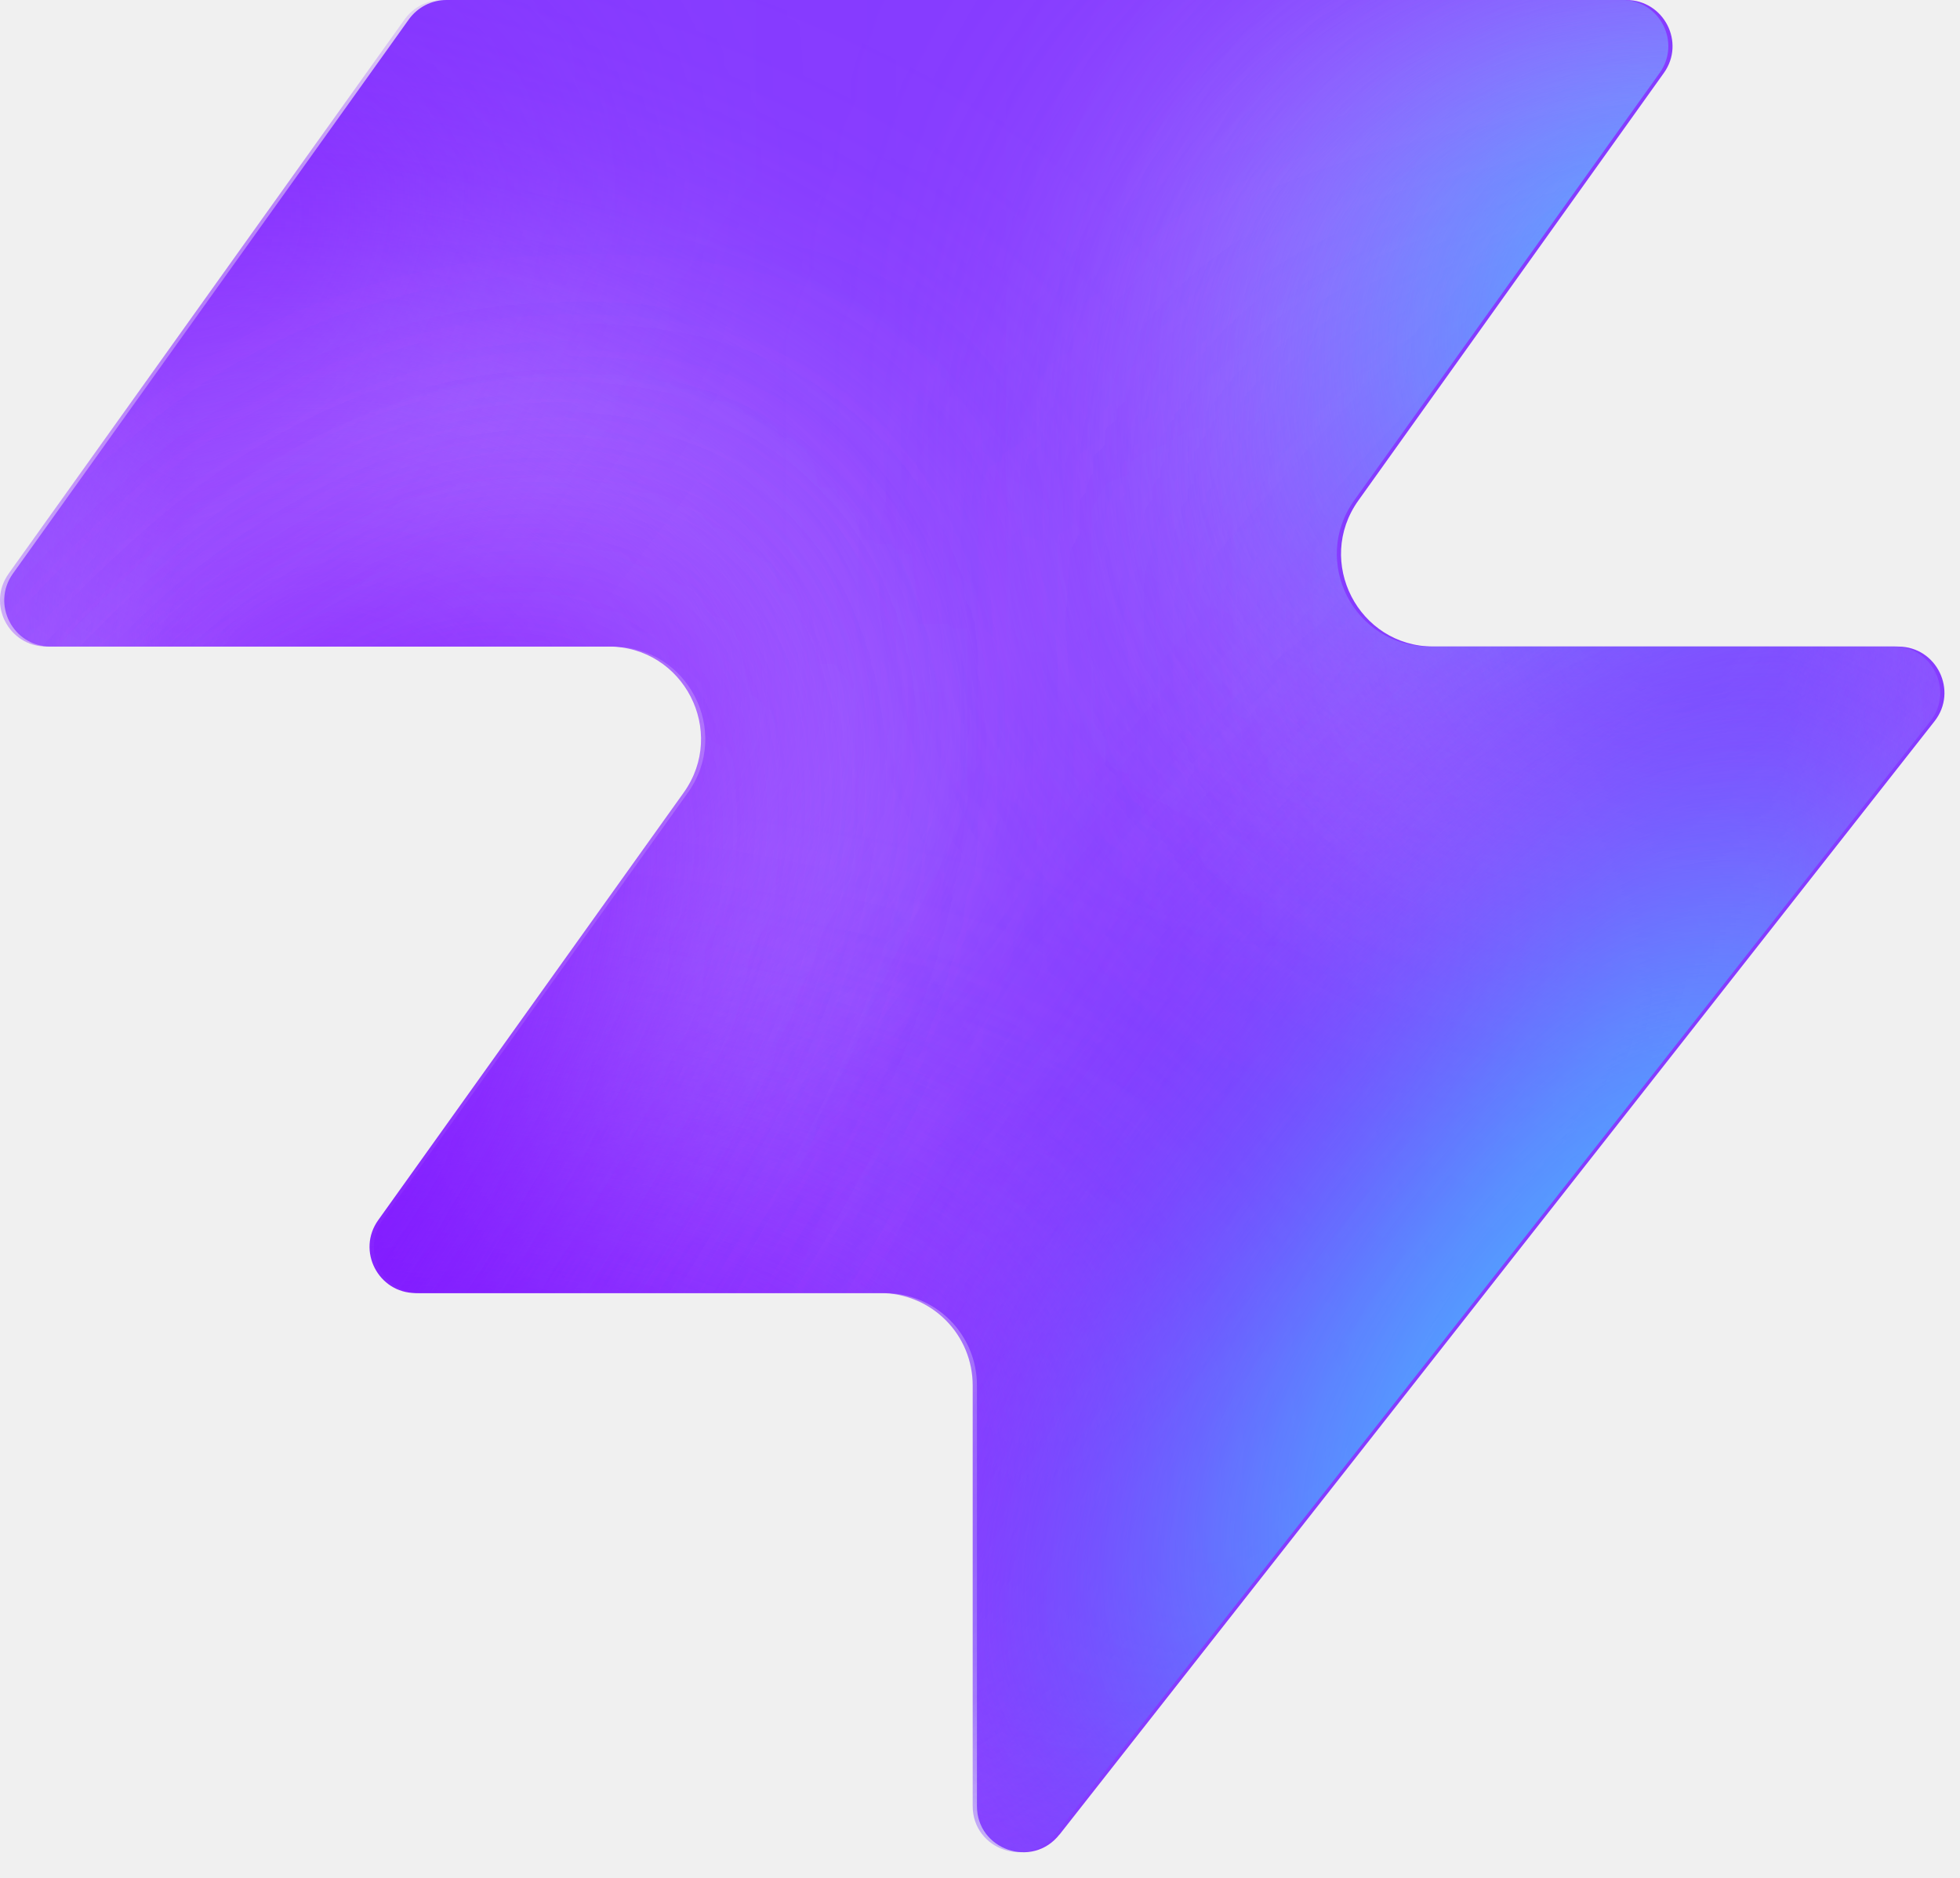
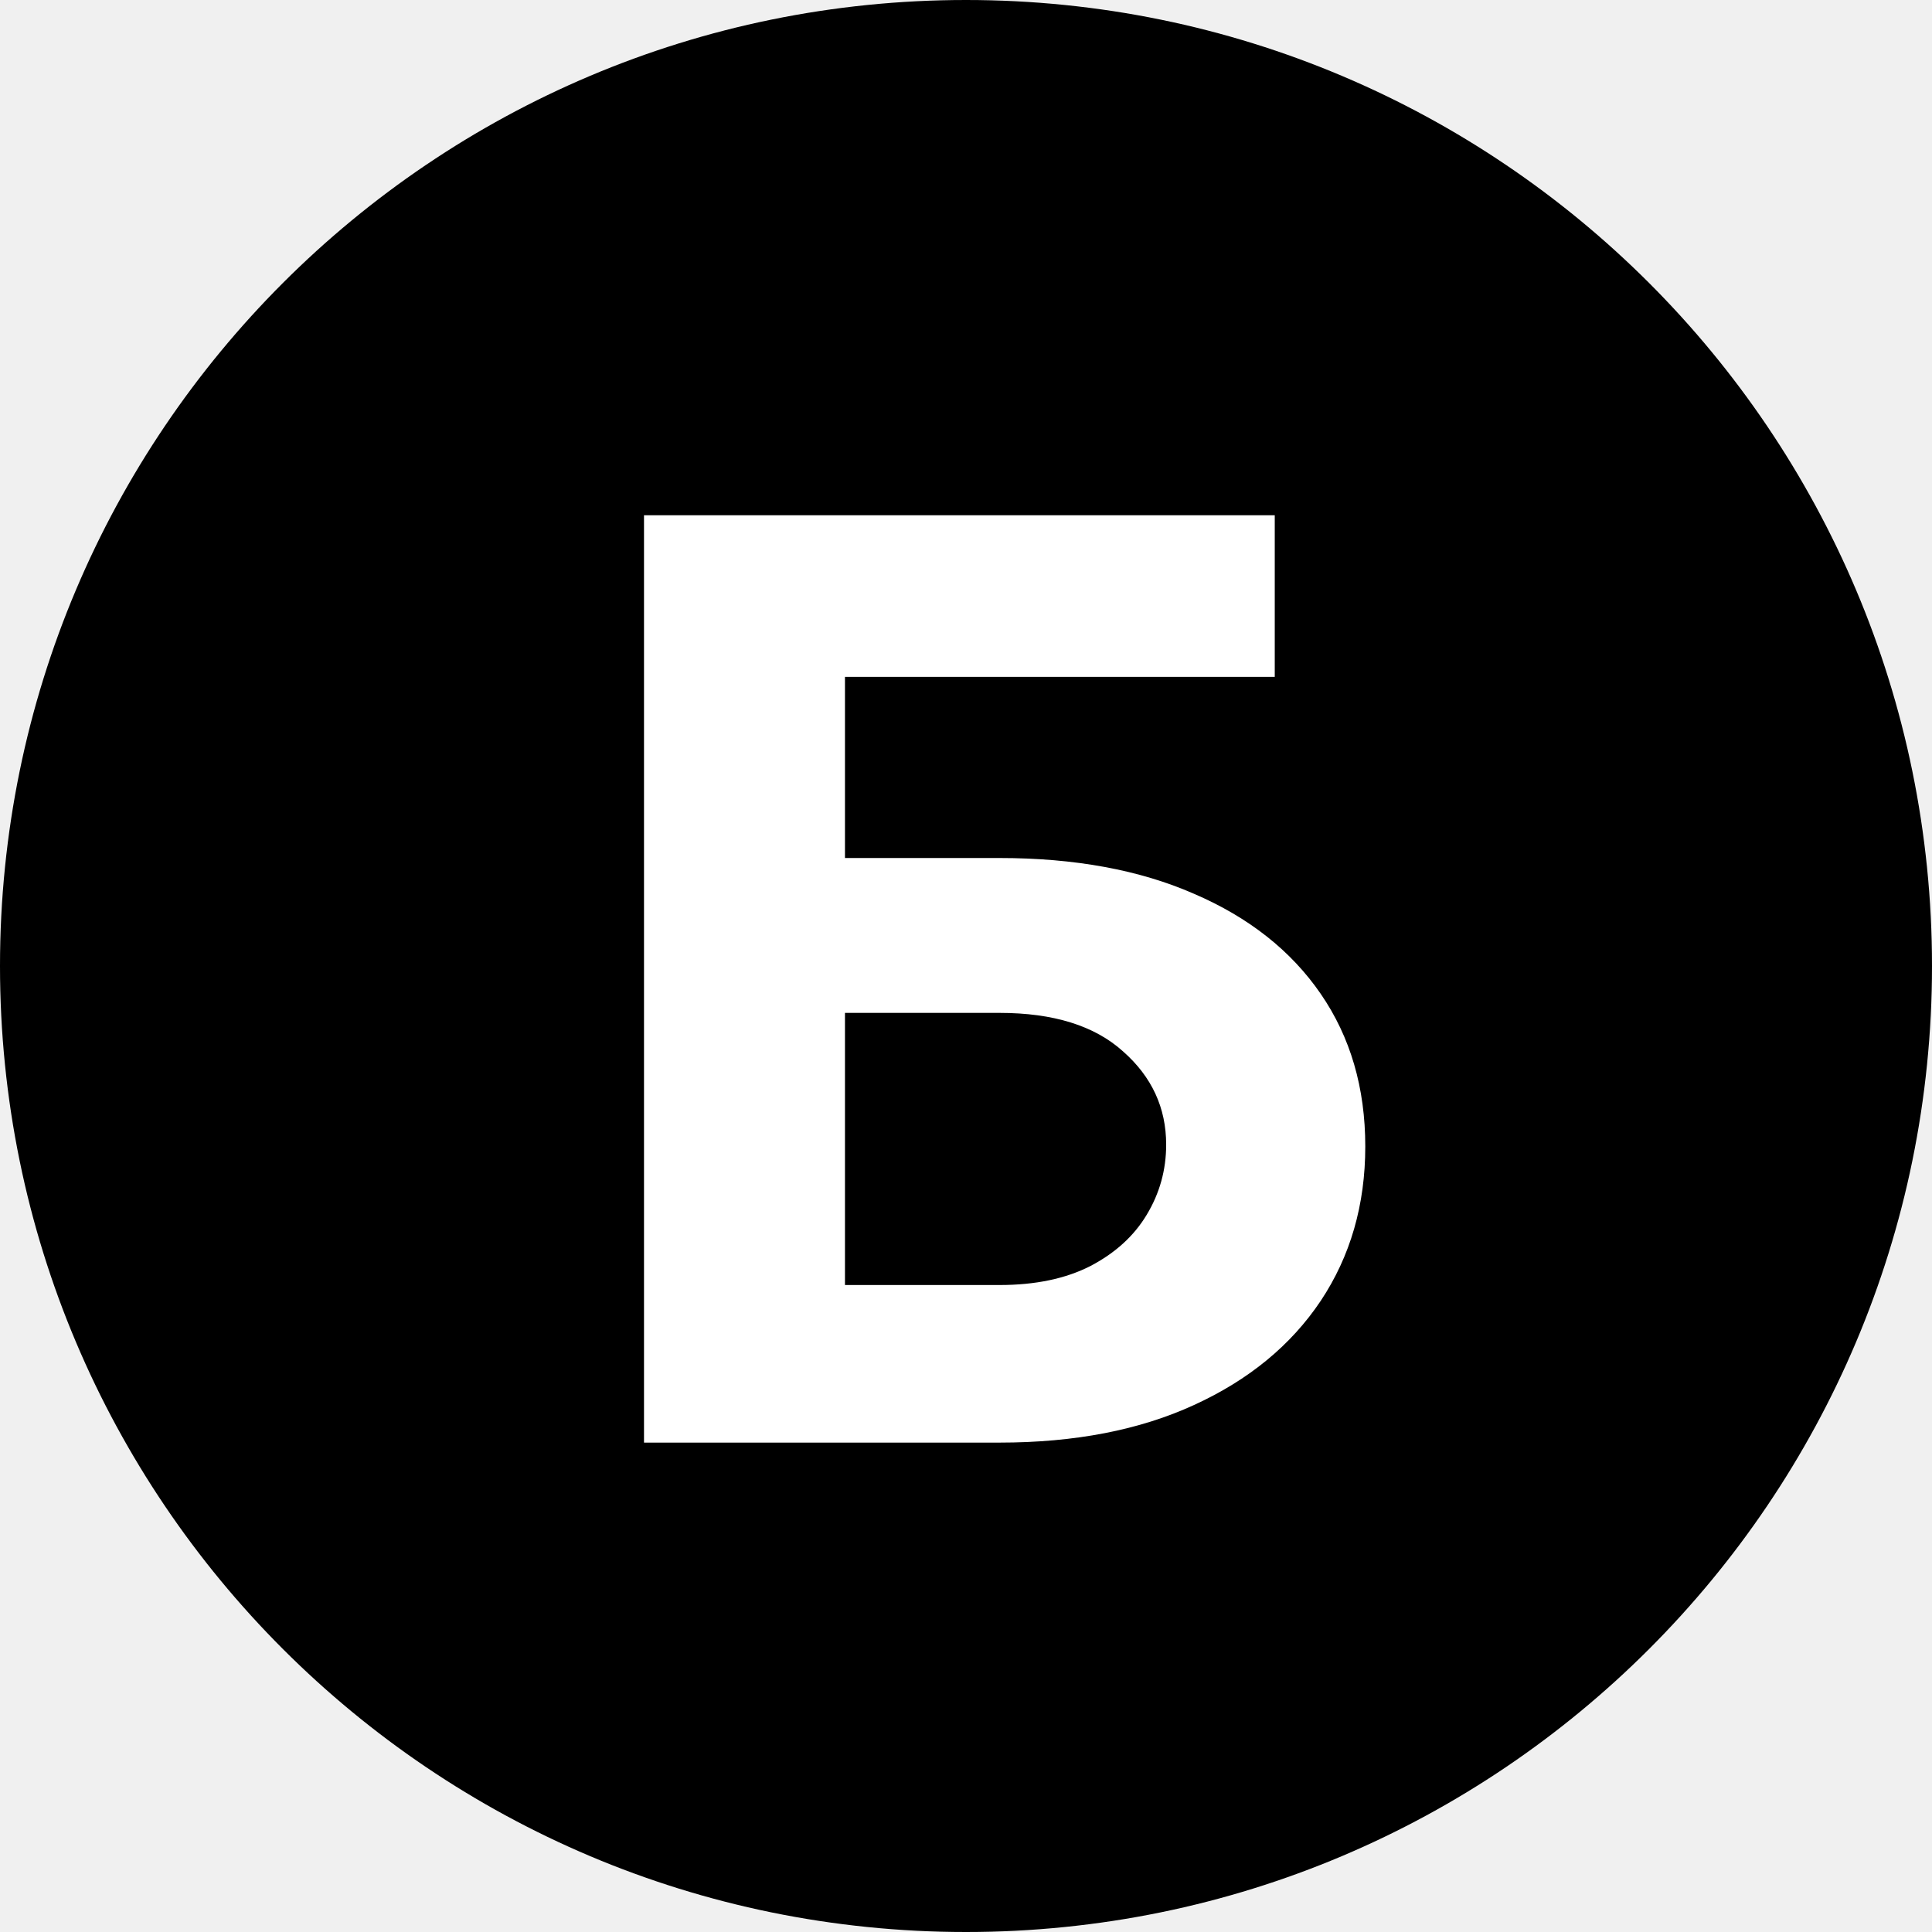
- <svg xmlns="http://www.w3.org/2000/svg" width="48" height="46" fill="none" viewBox="0 0 48 46">
-   <path fill="#863bff" d="M25.946 44.938c-.664.845-2.021.375-2.021-.698V33.937a2.26 2.26 0 0 0-2.262-2.262H10.287c-.92 0-1.456-1.04-.92-1.788l7.48-10.471c1.07-1.497 0-3.578-1.842-3.578H1.237c-.92 0-1.456-1.04-.92-1.788L10.013.474c.214-.297.556-.474.92-.474h28.894c.92 0 1.456 1.04.92 1.788l-7.48 10.471c-1.07 1.498 0 3.579 1.842 3.579h11.377c.943 0 1.473 1.088.89 1.83L25.947 44.94z" style="fill:#863bff;fill:color(display-p3 .525 .23 1);fill-opacity:1" />
-   <mask id="a" width="48" height="46" x="0" y="0" maskUnits="userSpaceOnUse" style="mask-type:alpha">
-     <path fill="#000" d="M25.842 44.938c-.664.844-2.021.375-2.021-.698V33.937a2.26 2.26 0 0 0-2.262-2.262H10.183c-.92 0-1.456-1.04-.92-1.788l7.48-10.471c1.07-1.498 0-3.579-1.842-3.579H1.133c-.92 0-1.456-1.04-.92-1.787L9.91.473c.214-.297.556-.474.92-.474h28.894c.92 0 1.456 1.04.92 1.788l-7.48 10.471c-1.07 1.498 0 3.578 1.842 3.578h11.377c.943 0 1.473 1.088.89 1.832L25.843 44.94z" style="fill:#000;fill-opacity:1" />
-   </mask>
-   <g mask="url(#a)">
-     <g filter="url(#b)">
-       <ellipse cx="5.508" cy="14.704" fill="#ede6ff" rx="5.508" ry="14.704" style="fill:#ede6ff;fill:color(display-p3 .927 .903 1);fill-opacity:1" transform="matrix(.00324 1 1 -.00324 -4.47 31.516)" />
-     </g>
-     <g filter="url(#c)">
-       <ellipse cx="10.399" cy="29.851" fill="#ede6ff" rx="10.399" ry="29.851" style="fill:#ede6ff;fill:color(display-p3 .927 .903 1);fill-opacity:1" transform="matrix(.00324 1 1 -.00324 -39.328 7.883)" />
-     </g>
-     <g filter="url(#d)">
-       <ellipse cx="5.508" cy="30.487" fill="#7e14ff" rx="5.508" ry="30.487" style="fill:#7e14ff;fill:color(display-p3 .492 .077 1);fill-opacity:1" transform="rotate(89.814 -25.913 -14.639)scale(1 -1)" />
-     </g>
-     <g filter="url(#e)">
-       <ellipse cx="5.508" cy="30.599" fill="#7e14ff" rx="5.508" ry="30.599" style="fill:#7e14ff;fill:color(display-p3 .492 .077 1);fill-opacity:1" transform="rotate(89.814 -32.644 -3.334)scale(1 -1)" />
-     </g>
-     <g filter="url(#f)">
-       <ellipse cx="5.508" cy="30.599" fill="#7e14ff" rx="5.508" ry="30.599" style="fill:#7e14ff;fill:color(display-p3 .492 .077 1);fill-opacity:1" transform="matrix(.00324 1 1 -.00324 -34.34 30.47)" />
-     </g>
-     <g filter="url(#g)">
-       <ellipse cx="14.072" cy="22.078" fill="#ede6ff" rx="14.072" ry="22.078" style="fill:#ede6ff;fill:color(display-p3 .927 .903 1);fill-opacity:1" transform="rotate(93.35 24.506 48.493)scale(-1 1)" />
-     </g>
-     <g filter="url(#h)">
-       <ellipse cx="3.47" cy="21.501" fill="#7e14ff" rx="3.47" ry="21.501" style="fill:#7e14ff;fill:color(display-p3 .492 .077 1);fill-opacity:1" transform="rotate(89.009 28.708 47.59)scale(-1 1)" />
-     </g>
-     <g filter="url(#i)">
-       <ellipse cx="3.47" cy="21.501" fill="#7e14ff" rx="3.47" ry="21.501" style="fill:#7e14ff;fill:color(display-p3 .492 .077 1);fill-opacity:1" transform="rotate(89.009 28.708 47.59)scale(-1 1)" />
-     </g>
-     <g filter="url(#j)">
-       <ellipse cx=".387" cy="8.972" fill="#7e14ff" rx="4.407" ry="29.108" style="fill:#7e14ff;fill:color(display-p3 .492 .077 1);fill-opacity:1" transform="rotate(39.51 .387 8.972)" />
-     </g>
-     <g filter="url(#k)">
-       <ellipse cx="47.523" cy="-6.092" fill="#7e14ff" rx="4.407" ry="29.108" style="fill:#7e14ff;fill:color(display-p3 .492 .077 1);fill-opacity:1" transform="rotate(37.892 47.523 -6.092)" />
-     </g>
-     <g filter="url(#l)">
-       <ellipse cx="41.412" cy="6.333" fill="#47bfff" rx="5.971" ry="9.665" style="fill:#47bfff;fill:color(display-p3 .28 .748 1);fill-opacity:1" transform="rotate(37.892 41.412 6.333)" />
-     </g>
-     <g filter="url(#m)">
-       <ellipse cx="-1.879" cy="38.332" fill="#7e14ff" rx="4.407" ry="29.108" style="fill:#7e14ff;fill:color(display-p3 .492 .077 1);fill-opacity:1" transform="rotate(37.892 -1.88 38.332)" />
-     </g>
-     <g filter="url(#n)">
-       <ellipse cx="-1.879" cy="38.332" fill="#7e14ff" rx="4.407" ry="29.108" style="fill:#7e14ff;fill:color(display-p3 .492 .077 1);fill-opacity:1" transform="rotate(37.892 -1.88 38.332)" />
-     </g>
-     <g filter="url(#o)">
-       <ellipse cx="35.651" cy="29.907" fill="#7e14ff" rx="4.407" ry="29.108" style="fill:#7e14ff;fill:color(display-p3 .492 .077 1);fill-opacity:1" transform="rotate(37.892 35.651 29.907)" />
-     </g>
-     <g filter="url(#p)">
-       <ellipse cx="38.418" cy="32.4" fill="#47bfff" rx="5.971" ry="15.297" style="fill:#47bfff;fill:color(display-p3 .28 .748 1);fill-opacity:1" transform="rotate(37.892 38.418 32.4)" />
-     </g>
-   </g>
-   <defs>
-     <filter id="b" width="60.045" height="41.654" x="-19.77" y="16.149" color-interpolation-filters="sRGB" filterUnits="userSpaceOnUse">
-       <feFlood flood-opacity="0" result="BackgroundImageFix" />
-       <feBlend in="SourceGraphic" in2="BackgroundImageFix" result="shape" />
-       <feGaussianBlur result="effect1_foregroundBlur_2002_17158" stdDeviation="7.659" />
-     </filter>
-     <filter id="c" width="90.34" height="51.437" x="-54.613" y="-7.533" color-interpolation-filters="sRGB" filterUnits="userSpaceOnUse">
-       <feFlood flood-opacity="0" result="BackgroundImageFix" />
-       <feBlend in="SourceGraphic" in2="BackgroundImageFix" result="shape" />
-       <feGaussianBlur result="effect1_foregroundBlur_2002_17158" stdDeviation="7.659" />
-     </filter>
-     <filter id="d" width="79.355" height="29.4" x="-49.64" y="2.03" color-interpolation-filters="sRGB" filterUnits="userSpaceOnUse">
-       <feFlood flood-opacity="0" result="BackgroundImageFix" />
-       <feBlend in="SourceGraphic" in2="BackgroundImageFix" result="shape" />
-       <feGaussianBlur result="effect1_foregroundBlur_2002_17158" stdDeviation="4.596" />
-     </filter>
-     <filter id="e" width="79.579" height="29.4" x="-45.045" y="20.029" color-interpolation-filters="sRGB" filterUnits="userSpaceOnUse">
-       <feFlood flood-opacity="0" result="BackgroundImageFix" />
-       <feBlend in="SourceGraphic" in2="BackgroundImageFix" result="shape" />
-       <feGaussianBlur result="effect1_foregroundBlur_2002_17158" stdDeviation="4.596" />
-     </filter>
-     <filter id="f" width="79.579" height="29.4" x="-43.513" y="21.178" color-interpolation-filters="sRGB" filterUnits="userSpaceOnUse">
-       <feFlood flood-opacity="0" result="BackgroundImageFix" />
-       <feBlend in="SourceGraphic" in2="BackgroundImageFix" result="shape" />
-       <feGaussianBlur result="effect1_foregroundBlur_2002_17158" stdDeviation="4.596" />
-     </filter>
-     <filter id="g" width="74.749" height="58.852" x="15.756" y="-17.901" color-interpolation-filters="sRGB" filterUnits="userSpaceOnUse">
-       <feFlood flood-opacity="0" result="BackgroundImageFix" />
-       <feBlend in="SourceGraphic" in2="BackgroundImageFix" result="shape" />
-       <feGaussianBlur result="effect1_foregroundBlur_2002_17158" stdDeviation="7.659" />
-     </filter>
-     <filter id="h" width="61.377" height="25.362" x="23.548" y="2.284" color-interpolation-filters="sRGB" filterUnits="userSpaceOnUse">
-       <feFlood flood-opacity="0" result="BackgroundImageFix" />
-       <feBlend in="SourceGraphic" in2="BackgroundImageFix" result="shape" />
-       <feGaussianBlur result="effect1_foregroundBlur_2002_17158" stdDeviation="4.596" />
-     </filter>
-     <filter id="i" width="61.377" height="25.362" x="23.548" y="2.284" color-interpolation-filters="sRGB" filterUnits="userSpaceOnUse">
-       <feFlood flood-opacity="0" result="BackgroundImageFix" />
-       <feBlend in="SourceGraphic" in2="BackgroundImageFix" result="shape" />
-       <feGaussianBlur result="effect1_foregroundBlur_2002_17158" stdDeviation="4.596" />
-     </filter>
-     <filter id="j" width="56.045" height="63.649" x="-27.636" y="-22.853" color-interpolation-filters="sRGB" filterUnits="userSpaceOnUse">
-       <feFlood flood-opacity="0" result="BackgroundImageFix" />
-       <feBlend in="SourceGraphic" in2="BackgroundImageFix" result="shape" />
-       <feGaussianBlur result="effect1_foregroundBlur_2002_17158" stdDeviation="4.596" />
-     </filter>
-     <filter id="k" width="54.814" height="64.646" x="20.116" y="-38.415" color-interpolation-filters="sRGB" filterUnits="userSpaceOnUse">
-       <feFlood flood-opacity="0" result="BackgroundImageFix" />
-       <feBlend in="SourceGraphic" in2="BackgroundImageFix" result="shape" />
-       <feGaussianBlur result="effect1_foregroundBlur_2002_17158" stdDeviation="4.596" />
-     </filter>
-     <filter id="l" width="33.541" height="35.313" x="24.641" y="-11.323" color-interpolation-filters="sRGB" filterUnits="userSpaceOnUse">
-       <feFlood flood-opacity="0" result="BackgroundImageFix" />
-       <feBlend in="SourceGraphic" in2="BackgroundImageFix" result="shape" />
-       <feGaussianBlur result="effect1_foregroundBlur_2002_17158" stdDeviation="4.596" />
-     </filter>
-     <filter id="m" width="54.814" height="64.646" x="-29.286" y="6.009" color-interpolation-filters="sRGB" filterUnits="userSpaceOnUse">
-       <feFlood flood-opacity="0" result="BackgroundImageFix" />
-       <feBlend in="SourceGraphic" in2="BackgroundImageFix" result="shape" />
-       <feGaussianBlur result="effect1_foregroundBlur_2002_17158" stdDeviation="4.596" />
-     </filter>
-     <filter id="n" width="54.814" height="64.646" x="-29.286" y="6.009" color-interpolation-filters="sRGB" filterUnits="userSpaceOnUse">
-       <feFlood flood-opacity="0" result="BackgroundImageFix" />
-       <feBlend in="SourceGraphic" in2="BackgroundImageFix" result="shape" />
-       <feGaussianBlur result="effect1_foregroundBlur_2002_17158" stdDeviation="4.596" />
-     </filter>
-     <filter id="o" width="54.814" height="64.646" x="8.244" y="-2.416" color-interpolation-filters="sRGB" filterUnits="userSpaceOnUse">
-       <feFlood flood-opacity="0" result="BackgroundImageFix" />
-       <feBlend in="SourceGraphic" in2="BackgroundImageFix" result="shape" />
-       <feGaussianBlur result="effect1_foregroundBlur_2002_17158" stdDeviation="4.596" />
-     </filter>
-     <filter id="p" width="39.409" height="43.623" x="18.713" y="10.588" color-interpolation-filters="sRGB" filterUnits="userSpaceOnUse">
-       <feFlood flood-opacity="0" result="BackgroundImageFix" />
-       <feBlend in="SourceGraphic" in2="BackgroundImageFix" result="shape" />
-       <feGaussianBlur result="effect1_foregroundBlur_2002_17158" stdDeviation="4.596" />
-     </filter>
-   </defs>
+ <svg xmlns="http://www.w3.org/2000/svg" width="48" height="48" viewBox="0 0 48 48" fill="none">
+   <circle cx="24" cy="24" r="24" fill="black" />
+   <path d="M16 35.841V12.801H31.671V16.817H20.993V21.317H24.833C26.701 21.317 28.312 21.613 29.665 22.206C31.026 22.791 32.075 23.619 32.813 24.692C33.551 25.765 33.92 27.028 33.92 28.483C33.92 29.931 33.551 31.209 32.813 32.319C32.075 33.422 31.026 34.285 29.665 34.907C28.312 35.529 26.701 35.841 24.833 35.841H16ZM20.993 31.926H24.833C25.725 31.926 26.478 31.768 27.093 31.453C27.708 31.131 28.174 30.707 28.489 30.182C28.811 29.649 28.973 29.068 28.973 28.438C28.973 27.523 28.616 26.751 27.901 26.121C27.193 25.483 26.171 25.165 24.833 25.165H20.993V31.926Z" fill="white" />
</svg>
